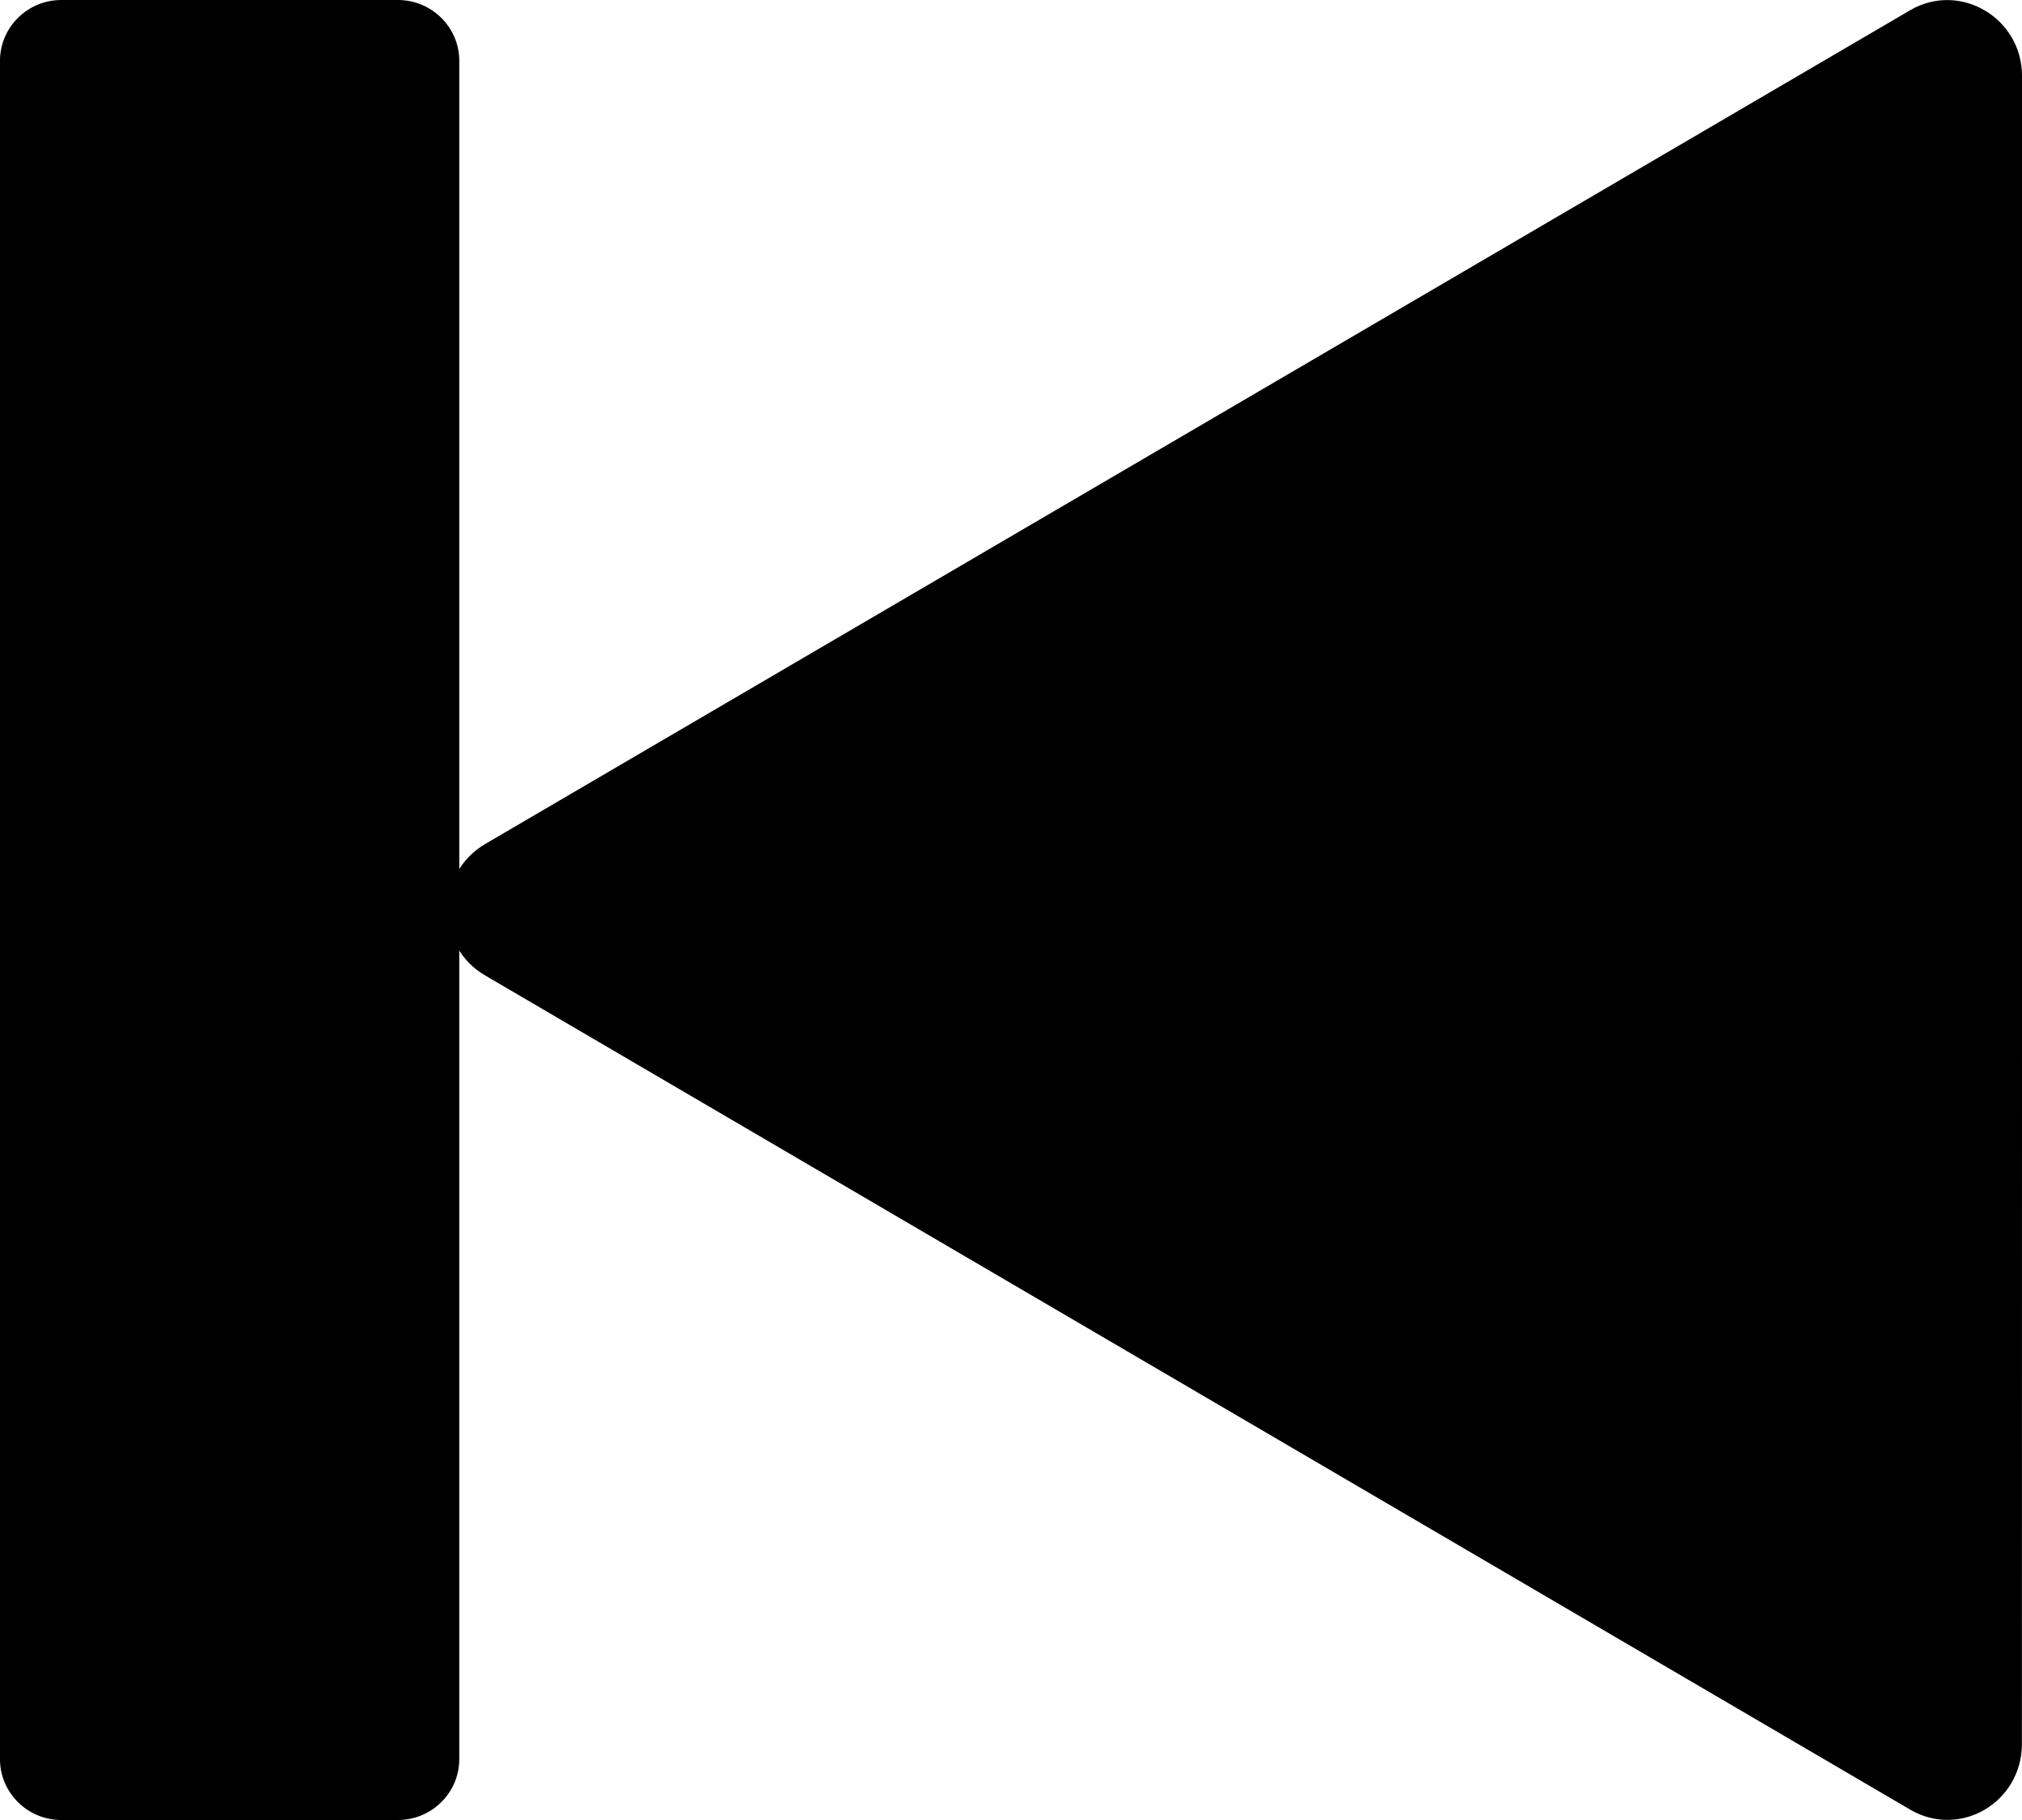
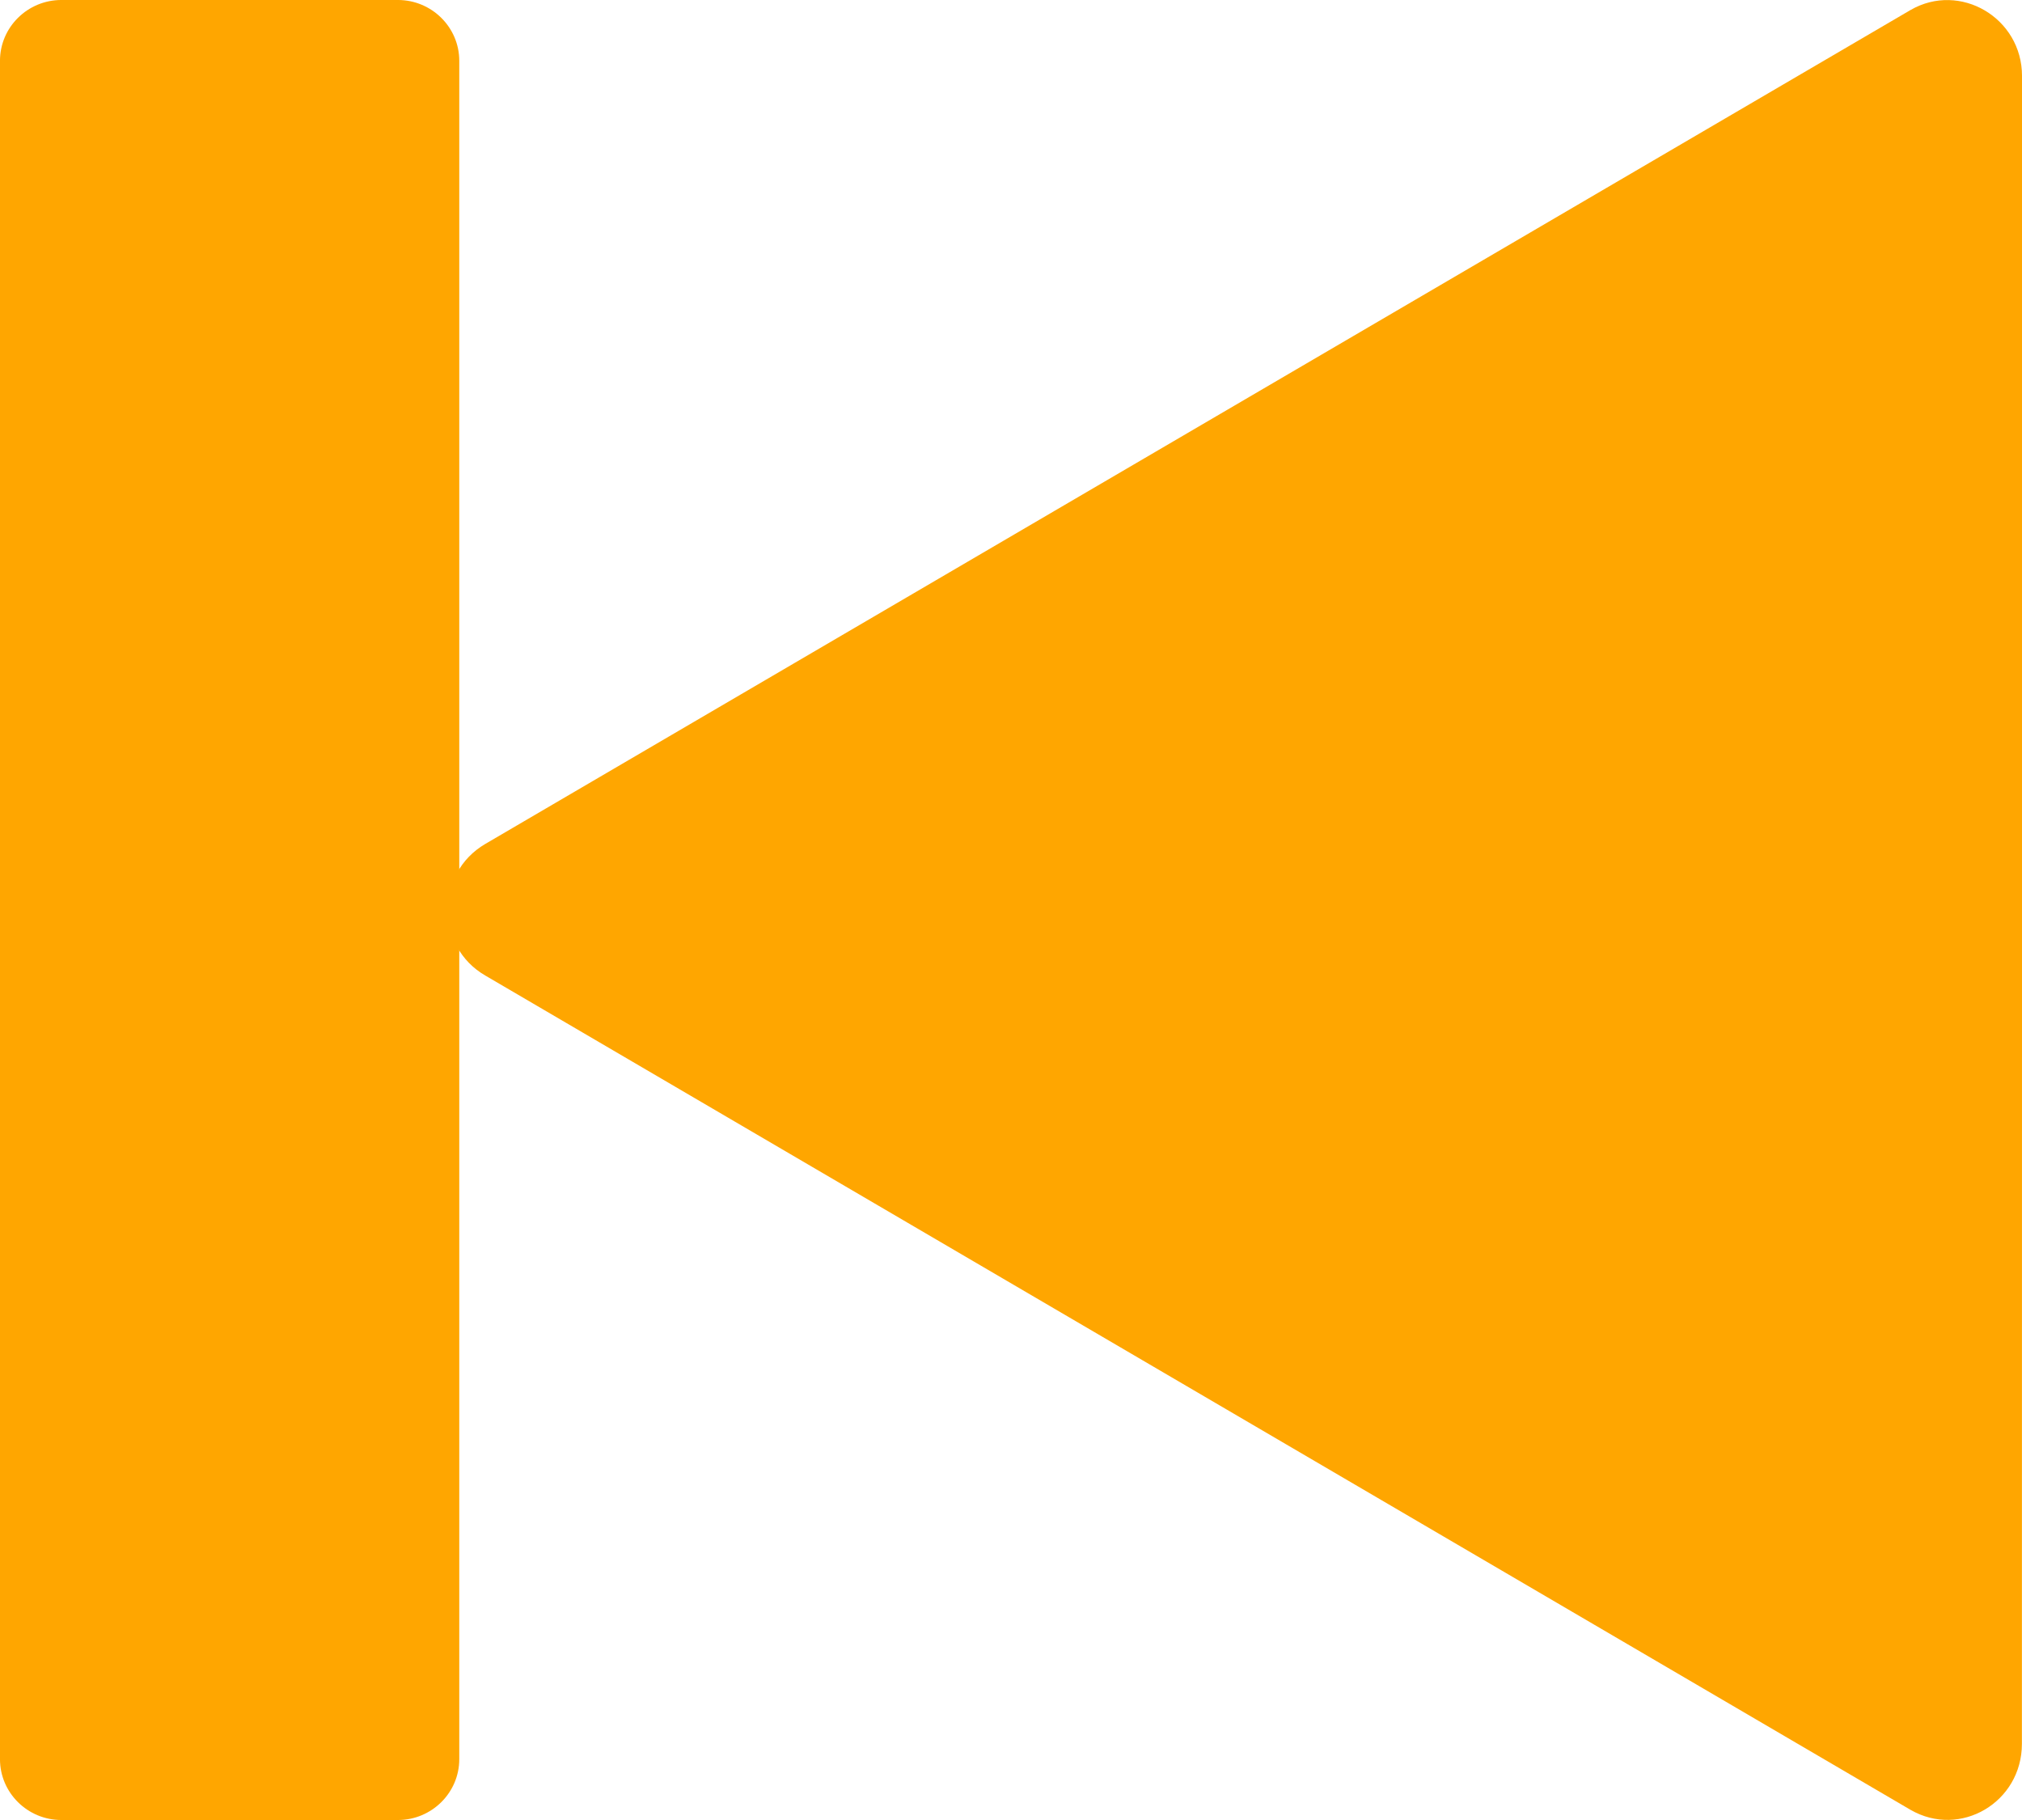
<svg xmlns="http://www.w3.org/2000/svg" enable-background="new 0 0 128 128" viewBox="0 0 20 18" version="1.1" id="svg29" width="20" height="18">
  <defs id="defs33" />
  <linearGradient id="a" x1="64" x2="64" y1="4.25" y2="123.91" gradientUnits="userSpaceOnUse">
    <stop stop-color="#FFAB40" offset="0" id="stop2" />
    <stop stop-color="#FF6D00" offset="1" id="stop4" />
  </linearGradient>
  <g id="g905" transform="matrix(1.052095,0,0,1.042399,-9.236524,-9.763191)">
-     <path d="M 12.52,26.634 H 9.356 c -0.318,0 -0.577,-0.259 -0.577,-0.577 V 9.943 c 0,-0.318 0.259,-0.577 0.577,-0.577 h 3.164 c 0.318,0 0.577,0.259 0.577,0.577 V 26.057 c 0,0.318 -0.259,0.577 -0.577,0.577 z" id="path23" style="fill:#000000;fill-opacity:1;stroke-width:0.308" />
-     <path d="m 27.789,17.999 v -7.912 c 0,-0.552 -0.583,-0.897 -1.048,-0.626 L 13.342,17.373 c -0.472,0.278 -0.472,0.974 0,1.249 l 13.398,7.915 c 0.469,0.274 1.048,-0.071 1.048,-0.626 z" id="path25" style="fill:#000000;fill-opacity:1;stroke-width:0.308" />
+     <path d="M 12.52,26.634 H 9.356 c -0.318,0 -0.577,-0.259 -0.577,-0.577 V 9.943 c 0,-0.318 0.259,-0.577 0.577,-0.577 h 3.164 c 0.318,0 0.577,0.259 0.577,0.577 V 26.057 c 0,0.318 -0.259,0.577 -0.577,0.577 z" id="path23" style="fill:#ffa600;fill-opacity:1;stroke-width:0.308" />
+     <path d="m 27.789,17.999 v -7.912 c 0,-0.552 -0.583,-0.897 -1.048,-0.626 L 13.342,17.373 c -0.472,0.278 -0.472,0.974 0,1.249 l 13.398,7.915 c 0.469,0.274 1.048,-0.071 1.048,-0.626 z" id="path25" style="fill:#ffa600;fill-opacity:1;stroke-width:0.308" />
  </g>
</svg>
